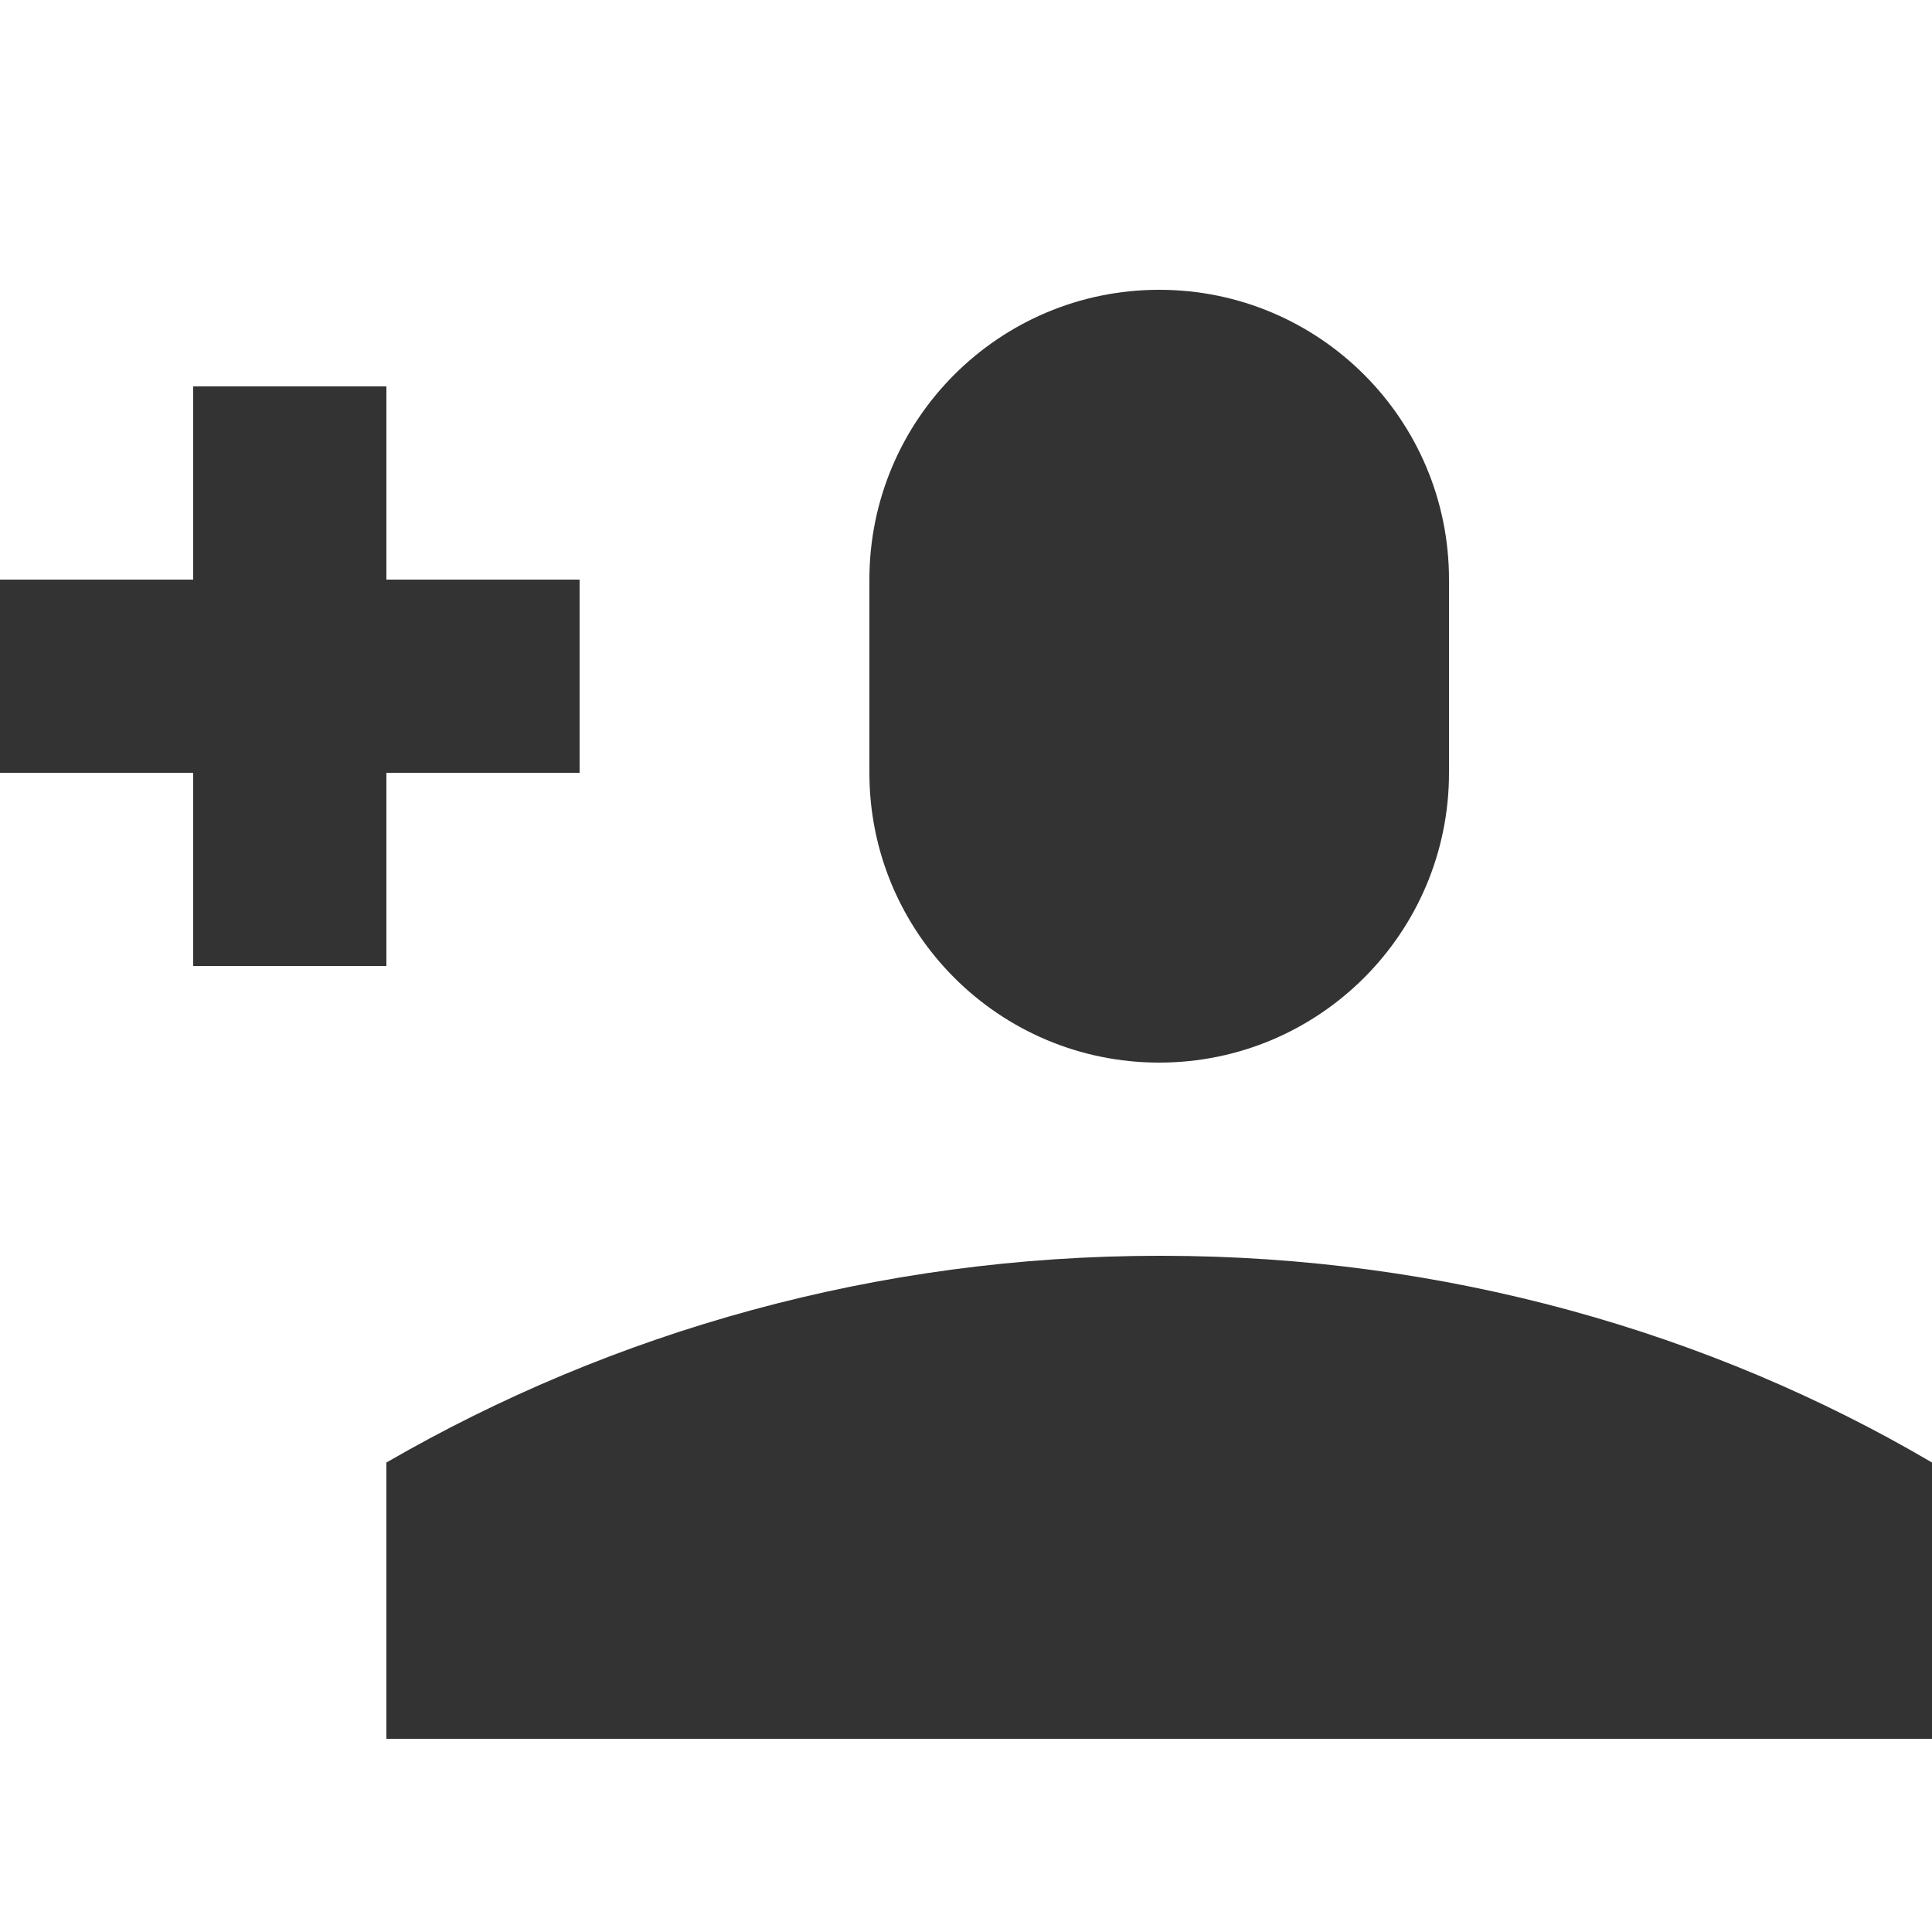
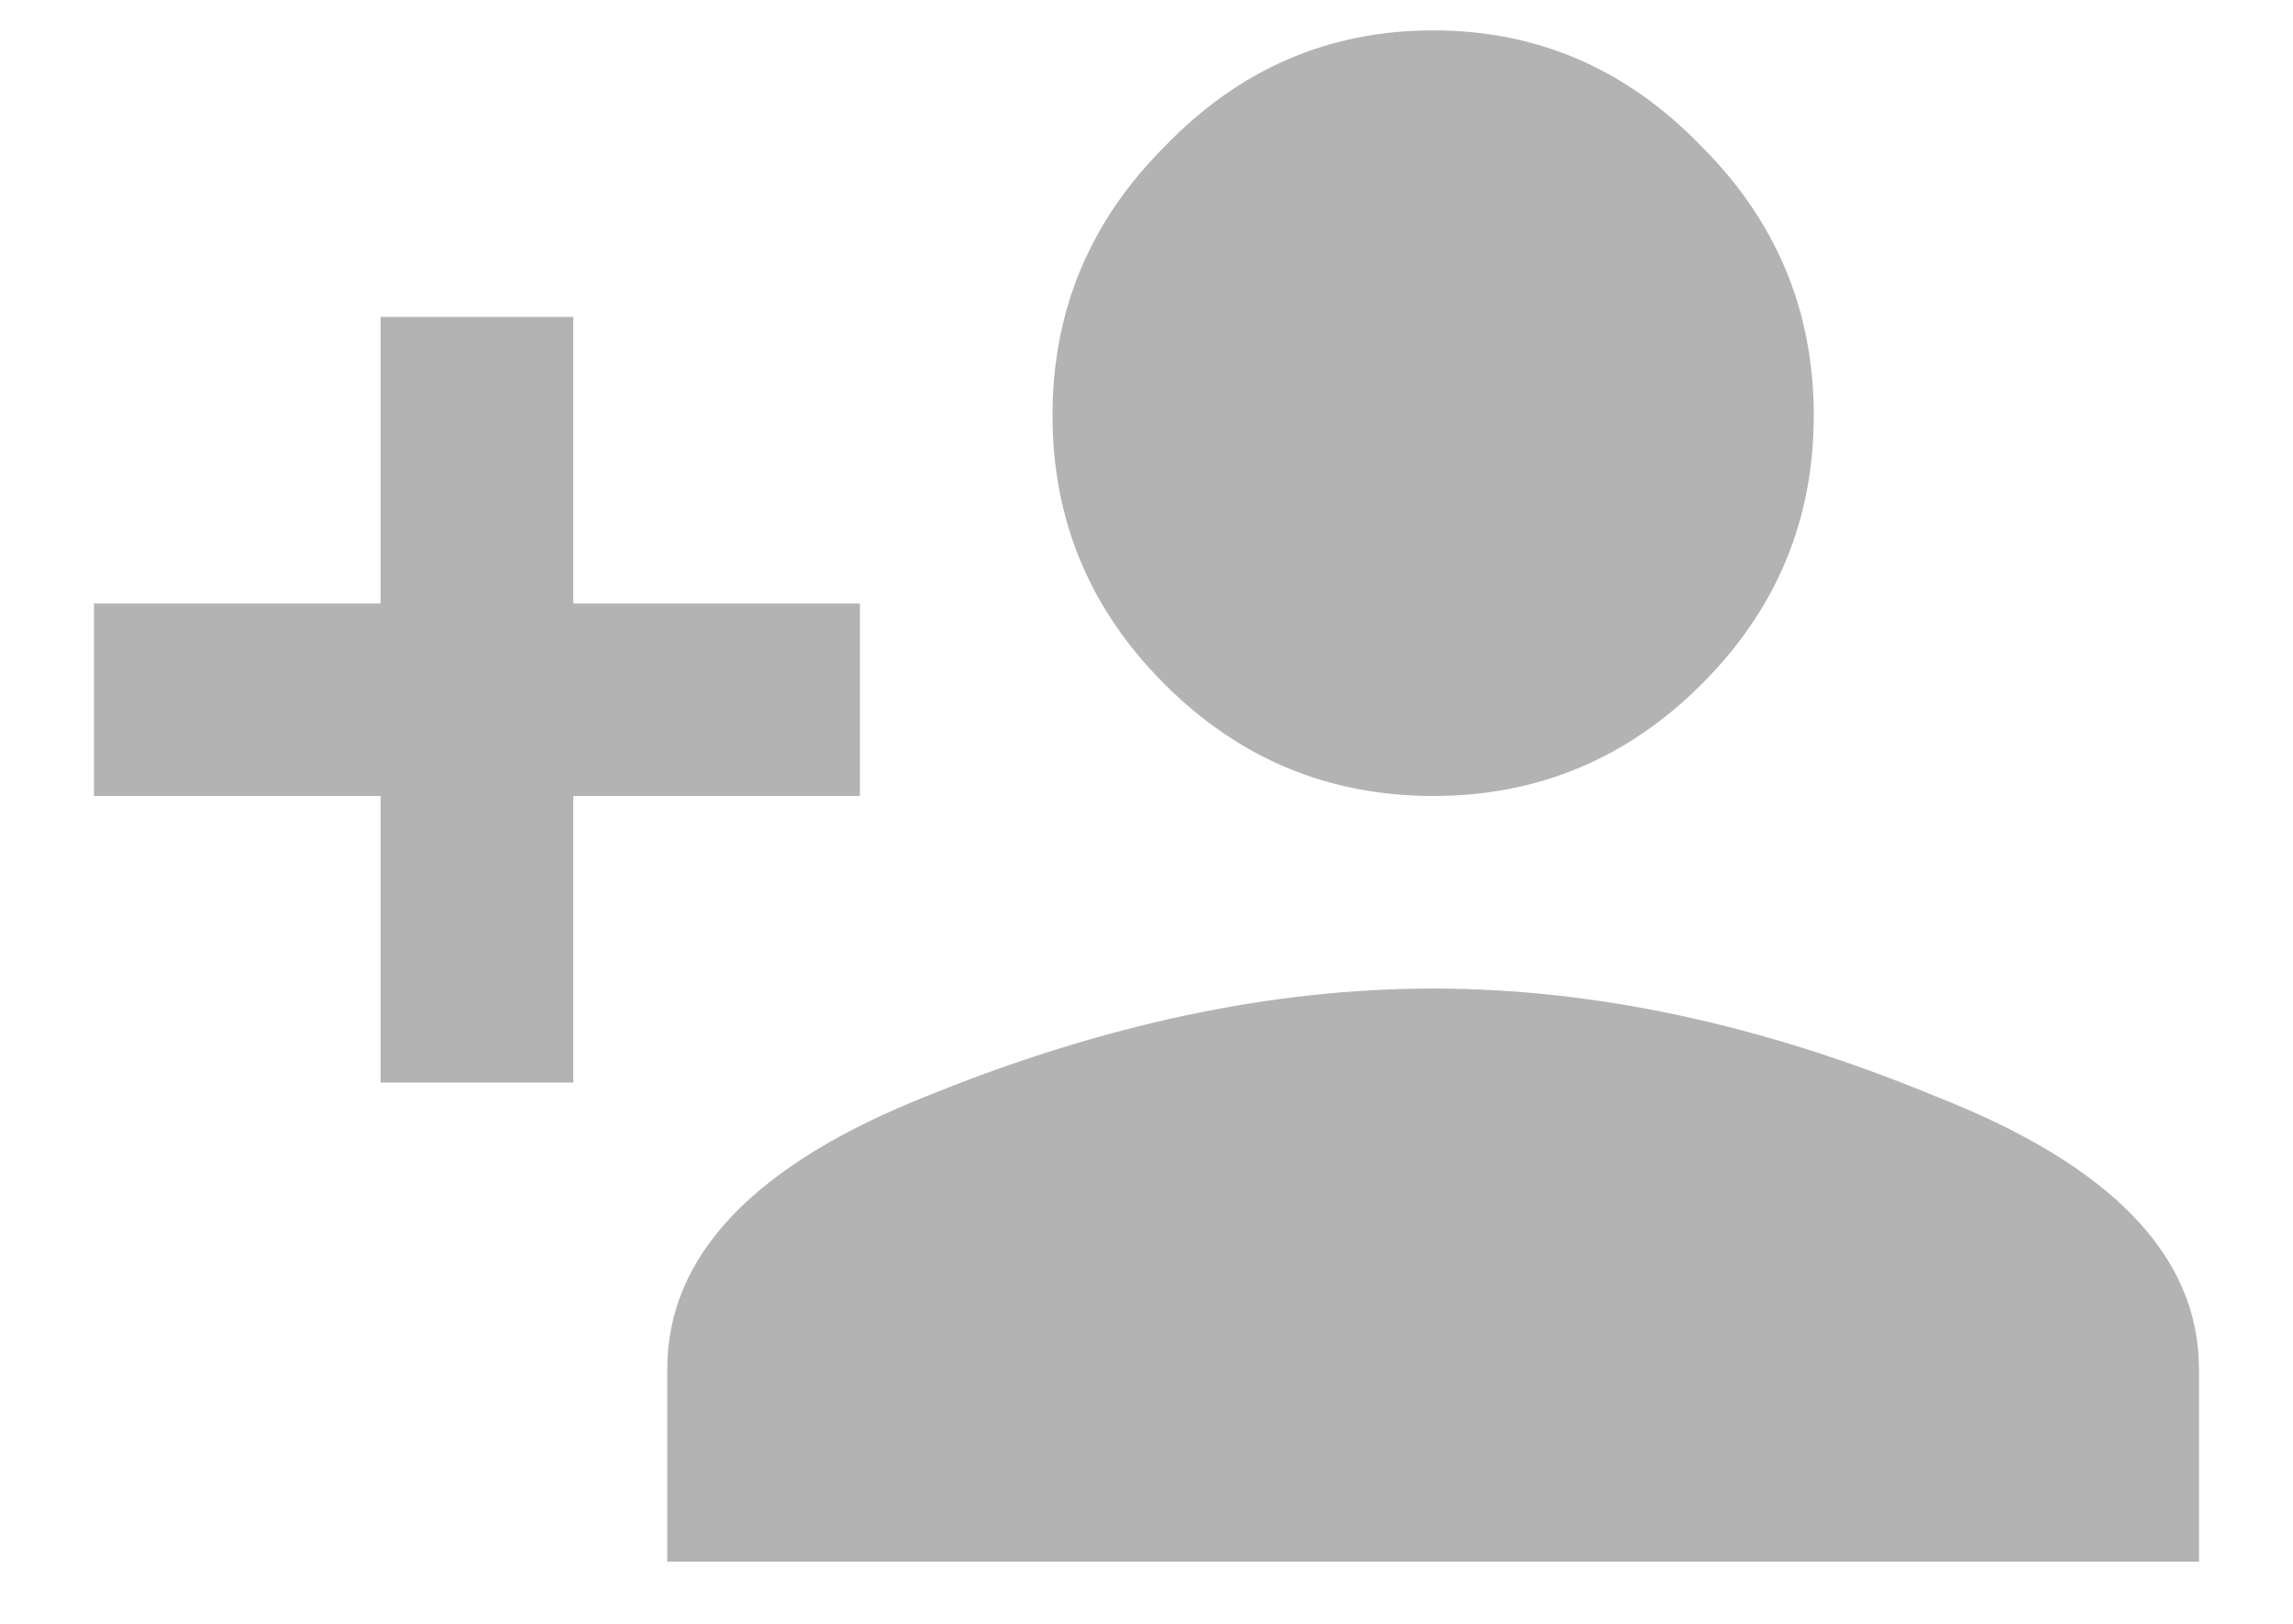
- <svg xmlns="http://www.w3.org/2000/svg" version="1.1" width="20" height="20" viewBox="0 0 20 20">
-   <path fill-opacity="0.8" d="M2 6h-2v2h2v2h2v-2h2v-2h-2v-2h-2v2zM9 6c0-1.657 1.343-3 3-3s3 1.343 3 3v0 2c0 1.657-1.343 3-3 3s-3-1.343-3-3v0-2zM20 15.14c-2.287-1.345-5.038-2.14-7.975-2.14-0.009 0-0.018 0-0.026 0h0.001c-2.91 0-5.65 0.78-8 2.14v2.86h16v-2.86z" />
+ <svg xmlns="http://www.w3.org/2000/svg" width="24" height="17" viewBox="0 0 24 17" fill="none">
+   <path d="M9.703 11.474C11.547 10.724 13.312 10.349 15 10.349C16.688 10.349 18.438 10.724 20.25 11.474C22.094 12.193 23.016 13.146 23.016 14.333V16.349H6.984V14.333C6.984 13.146 7.891 12.193 9.703 11.474ZM6 6.318H9V8.333H6V11.333H3.984V8.333H0.984V6.318H3.984V3.318H6V6.318ZM17.812 7.161C17.031 7.943 16.094 8.333 15 8.333C13.906 8.333 12.969 7.943 12.188 7.161C11.406 6.38 11.016 5.443 11.016 4.349C11.016 3.255 11.406 2.318 12.188 1.536C12.969 0.724 13.906 0.318 15 0.318C16.094 0.318 17.031 0.724 17.812 1.536C18.594 2.318 18.984 3.255 18.984 4.349C18.984 5.443 18.594 6.38 17.812 7.161Z" fill="black" fill-opacity="0.3" />
</svg>
